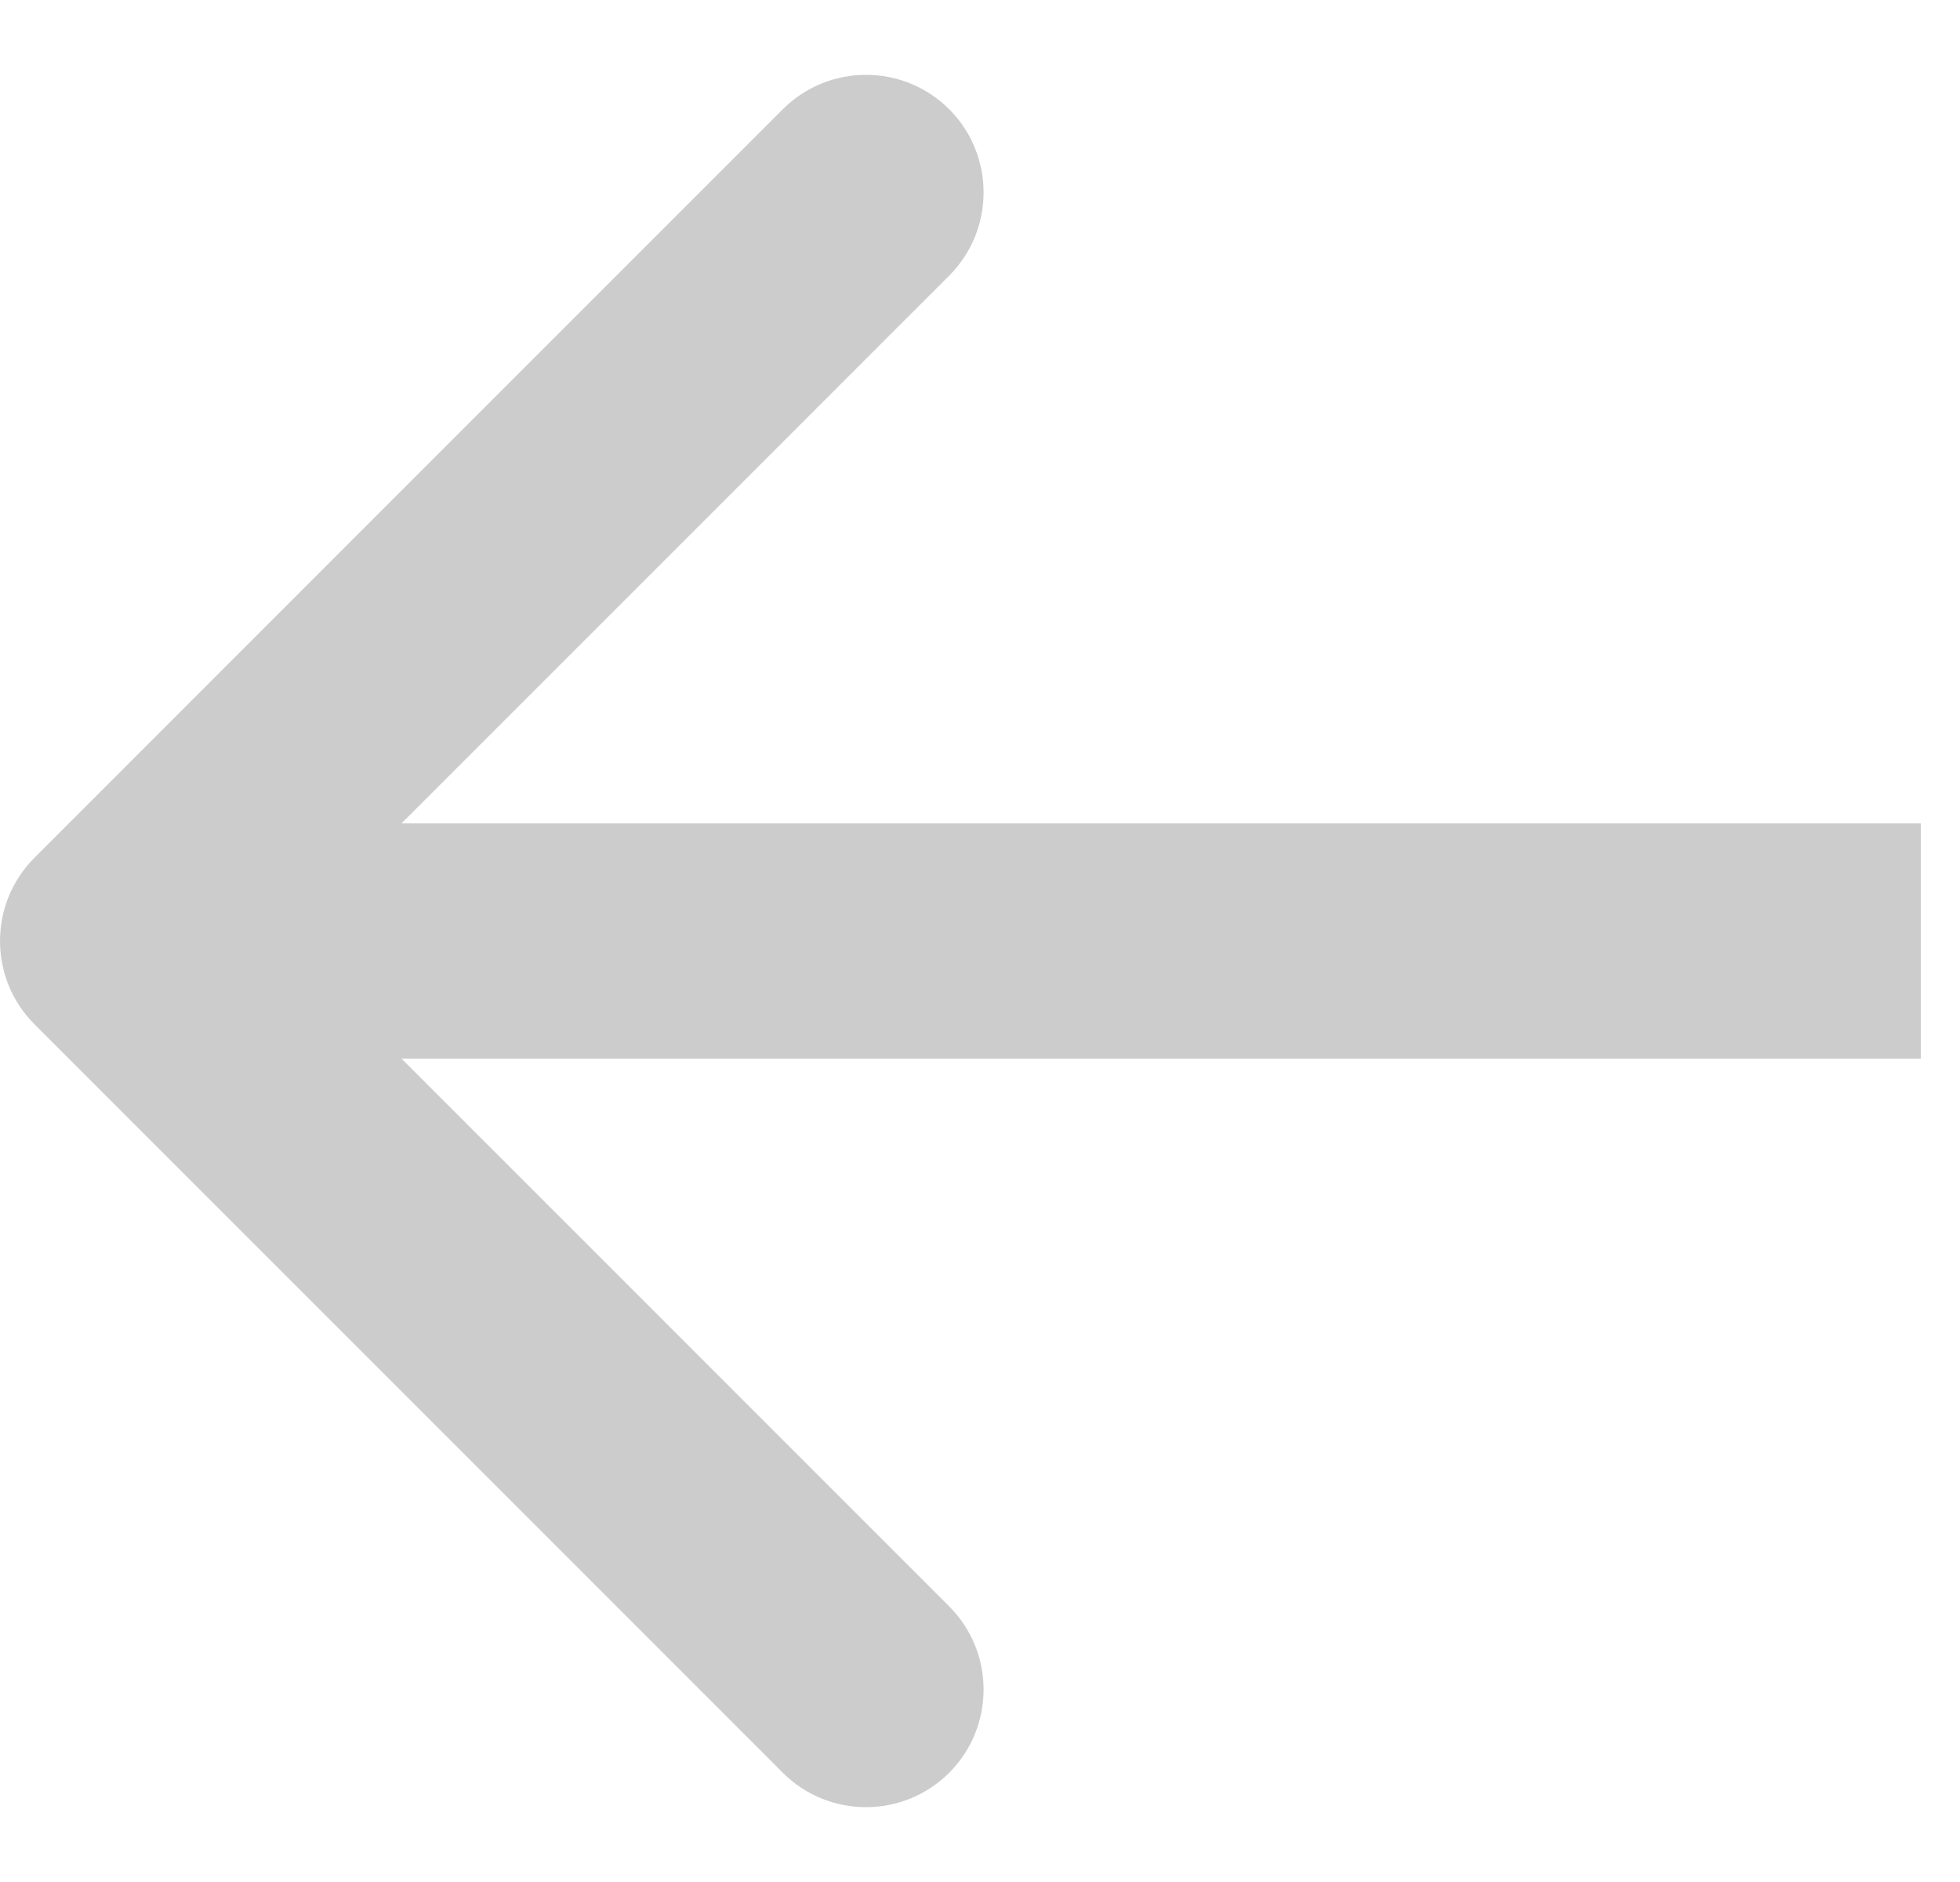
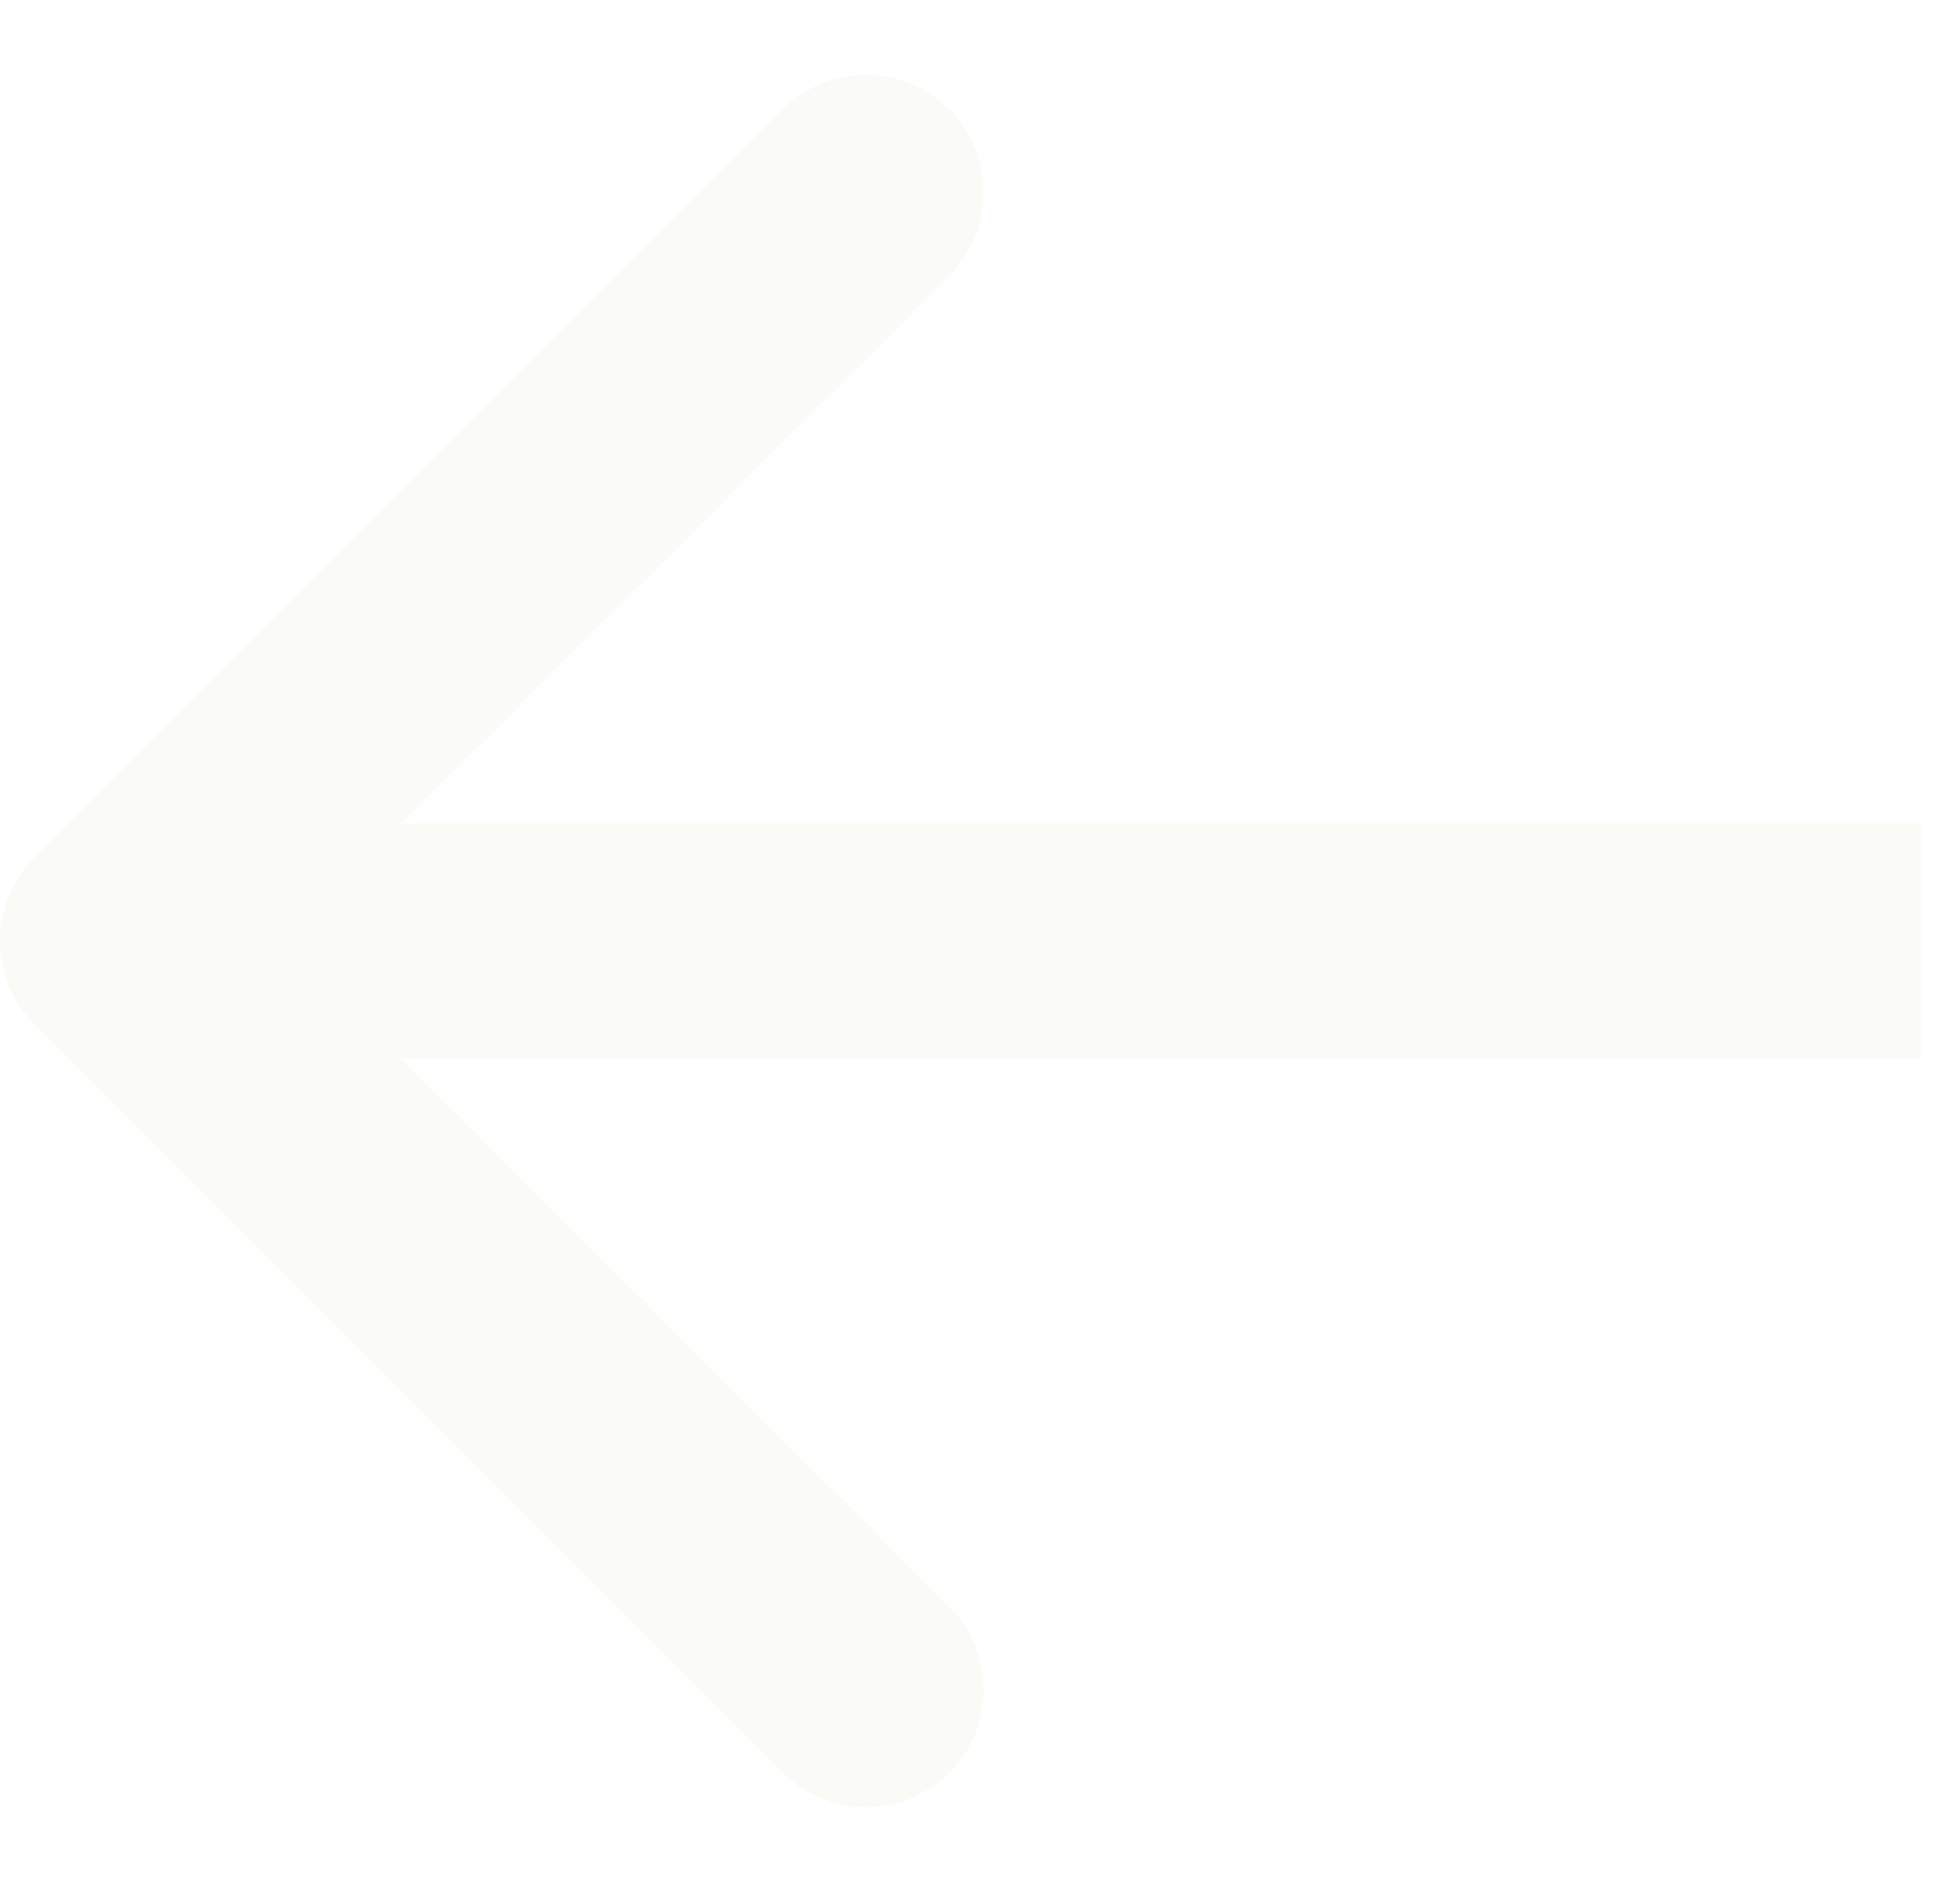
<svg xmlns="http://www.w3.org/2000/svg" width="25" height="24" viewBox="0 0 25 24" fill="none">
-   <path d="M0.439 10.939C-0.146 11.525 -0.146 12.475 0.439 13.061L9.985 22.607C10.571 23.192 11.521 23.192 12.107 22.607C12.692 22.021 12.692 21.071 12.107 20.485L3.621 12L12.107 3.515C12.692 2.929 12.692 1.979 12.107 1.393C11.521 0.808 10.571 0.808 9.985 1.393L0.439 10.939ZM24.5 10.5L1.5 10.5V13.5L24.5 13.5V10.5Z" fill="#CCCCCC" />
+   <path d="M0.439 10.939C-0.146 11.525 -0.146 12.475 0.439 13.061L9.985 22.607C10.571 23.192 11.521 23.192 12.107 22.607C12.692 22.021 12.692 21.071 12.107 20.485L3.621 12L12.107 3.515C12.692 2.929 12.692 1.979 12.107 1.393C11.521 0.808 10.571 0.808 9.985 1.393L0.439 10.939ZM24.5 10.5L1.5 10.5V13.5L24.5 13.5V10.5Z" fill="#F8F8F2" fill-opacity="0.7" />
</svg>
